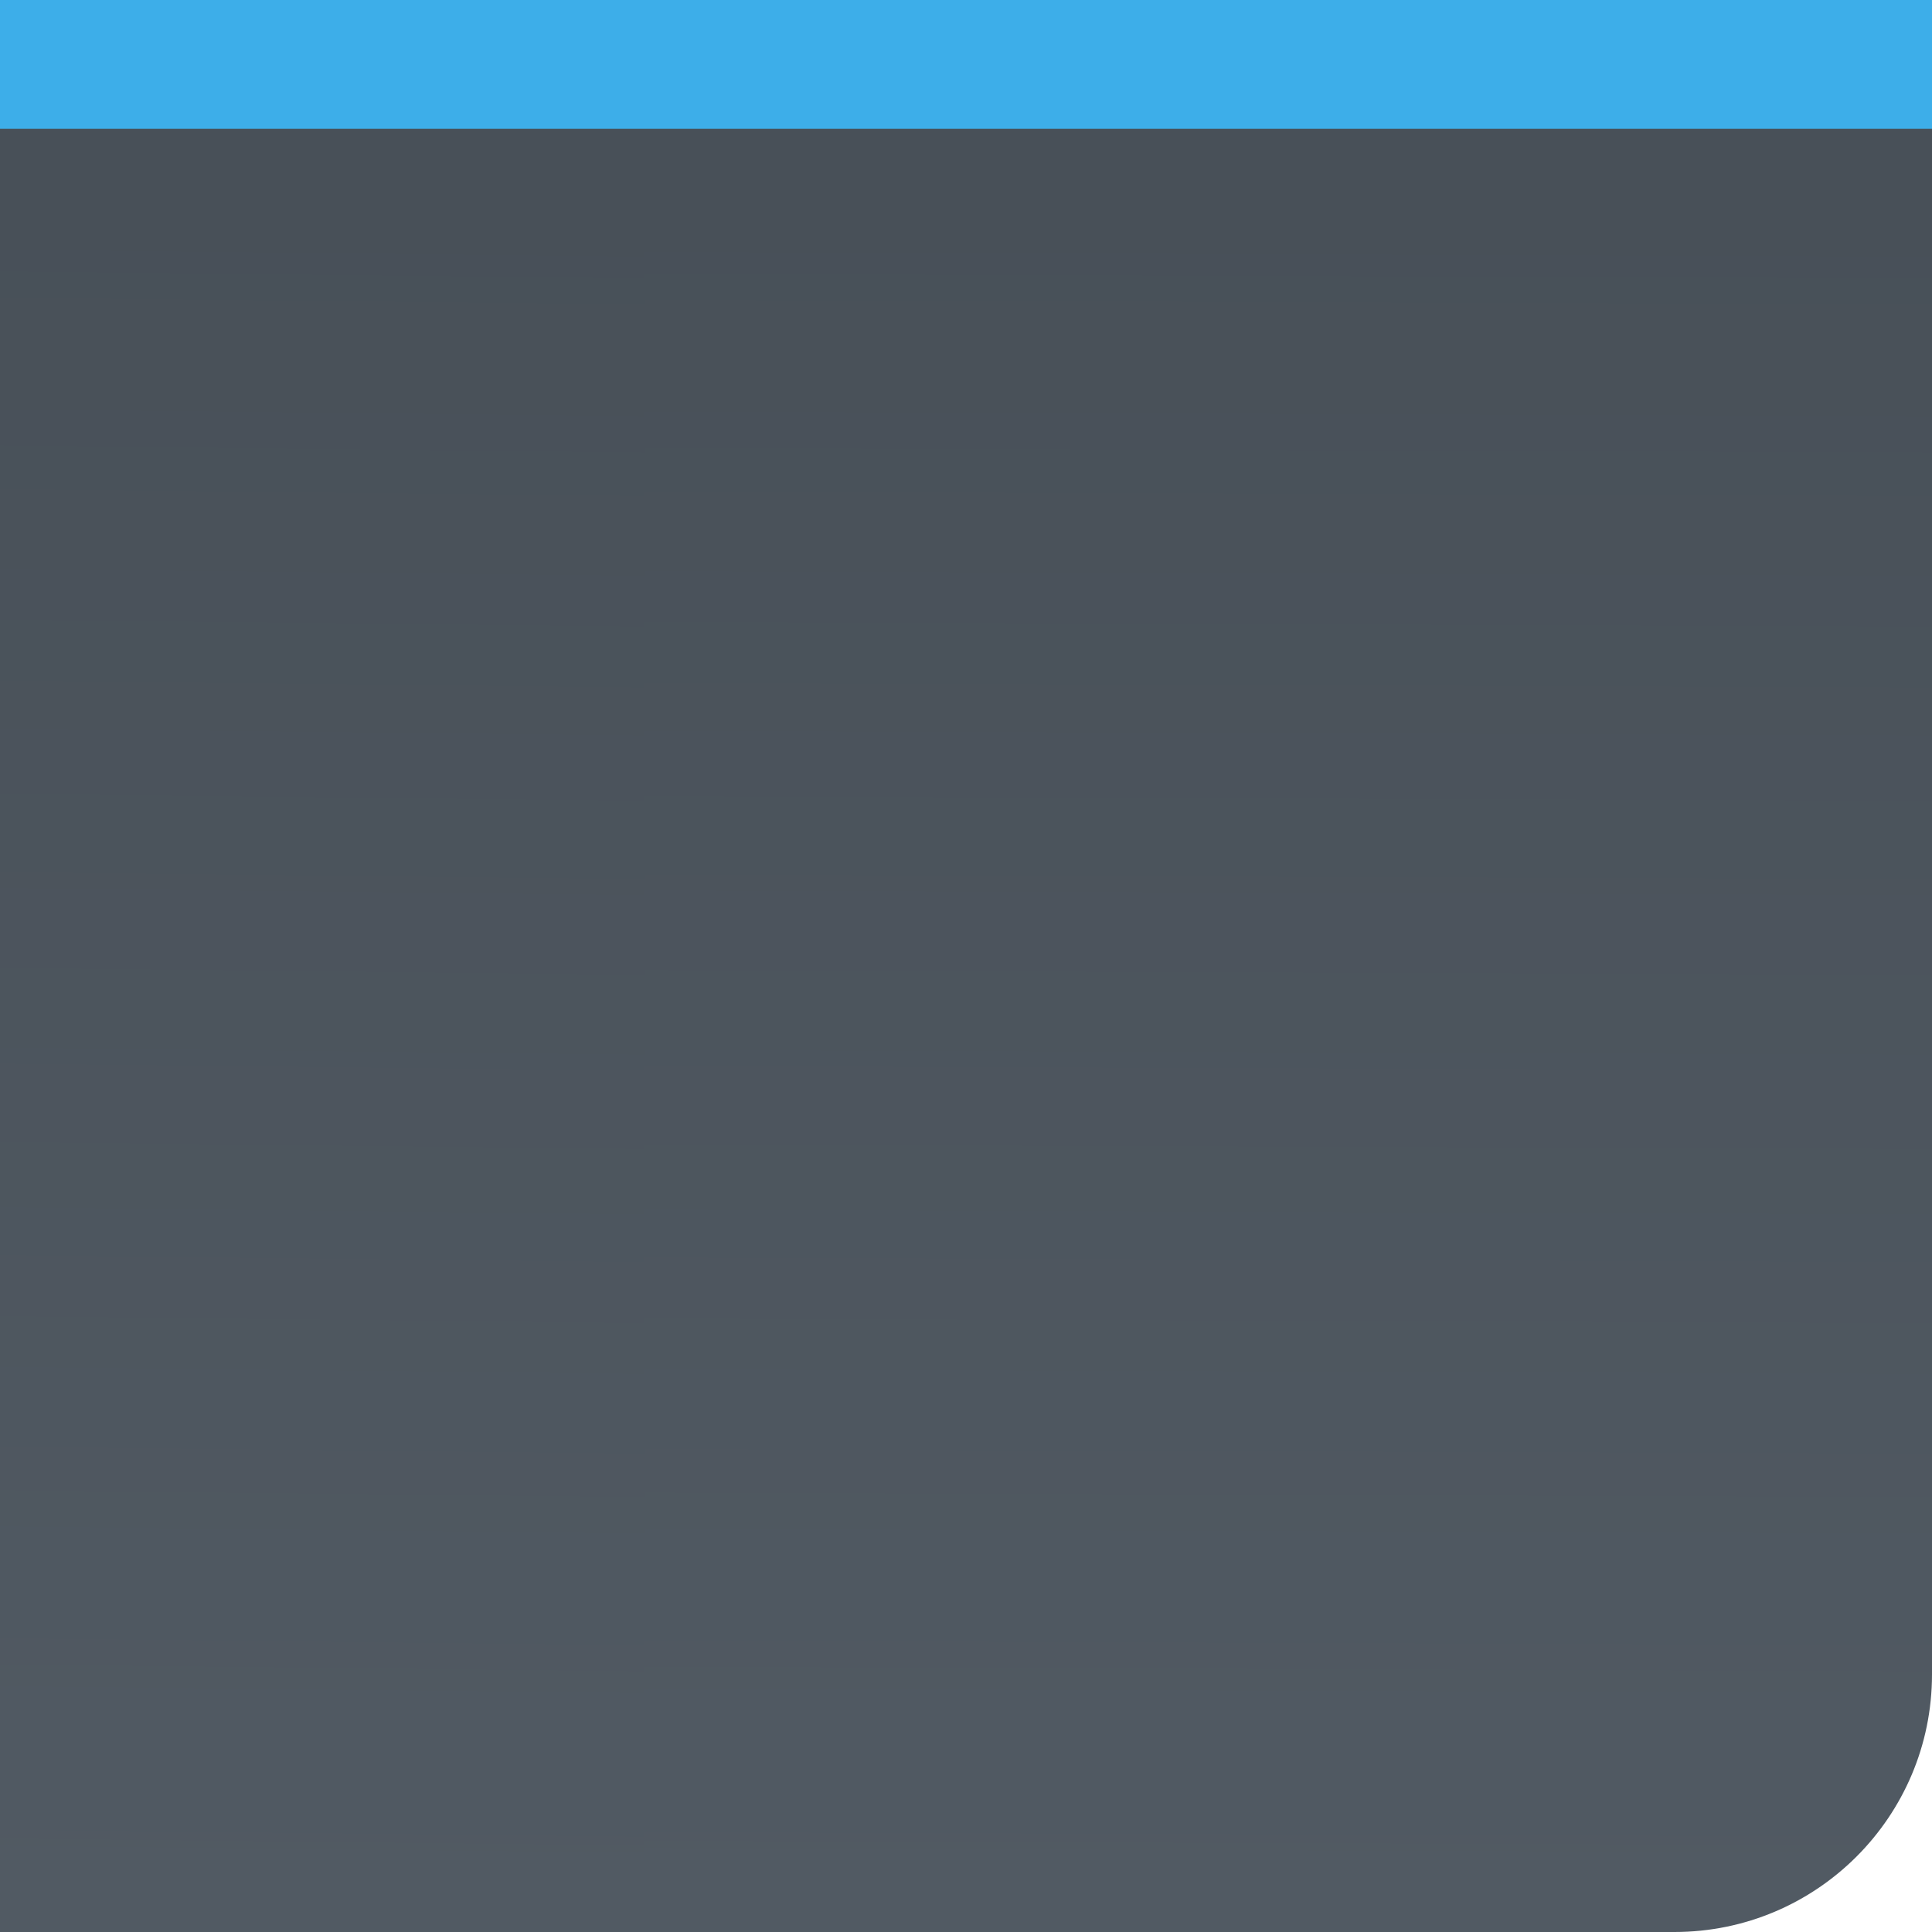
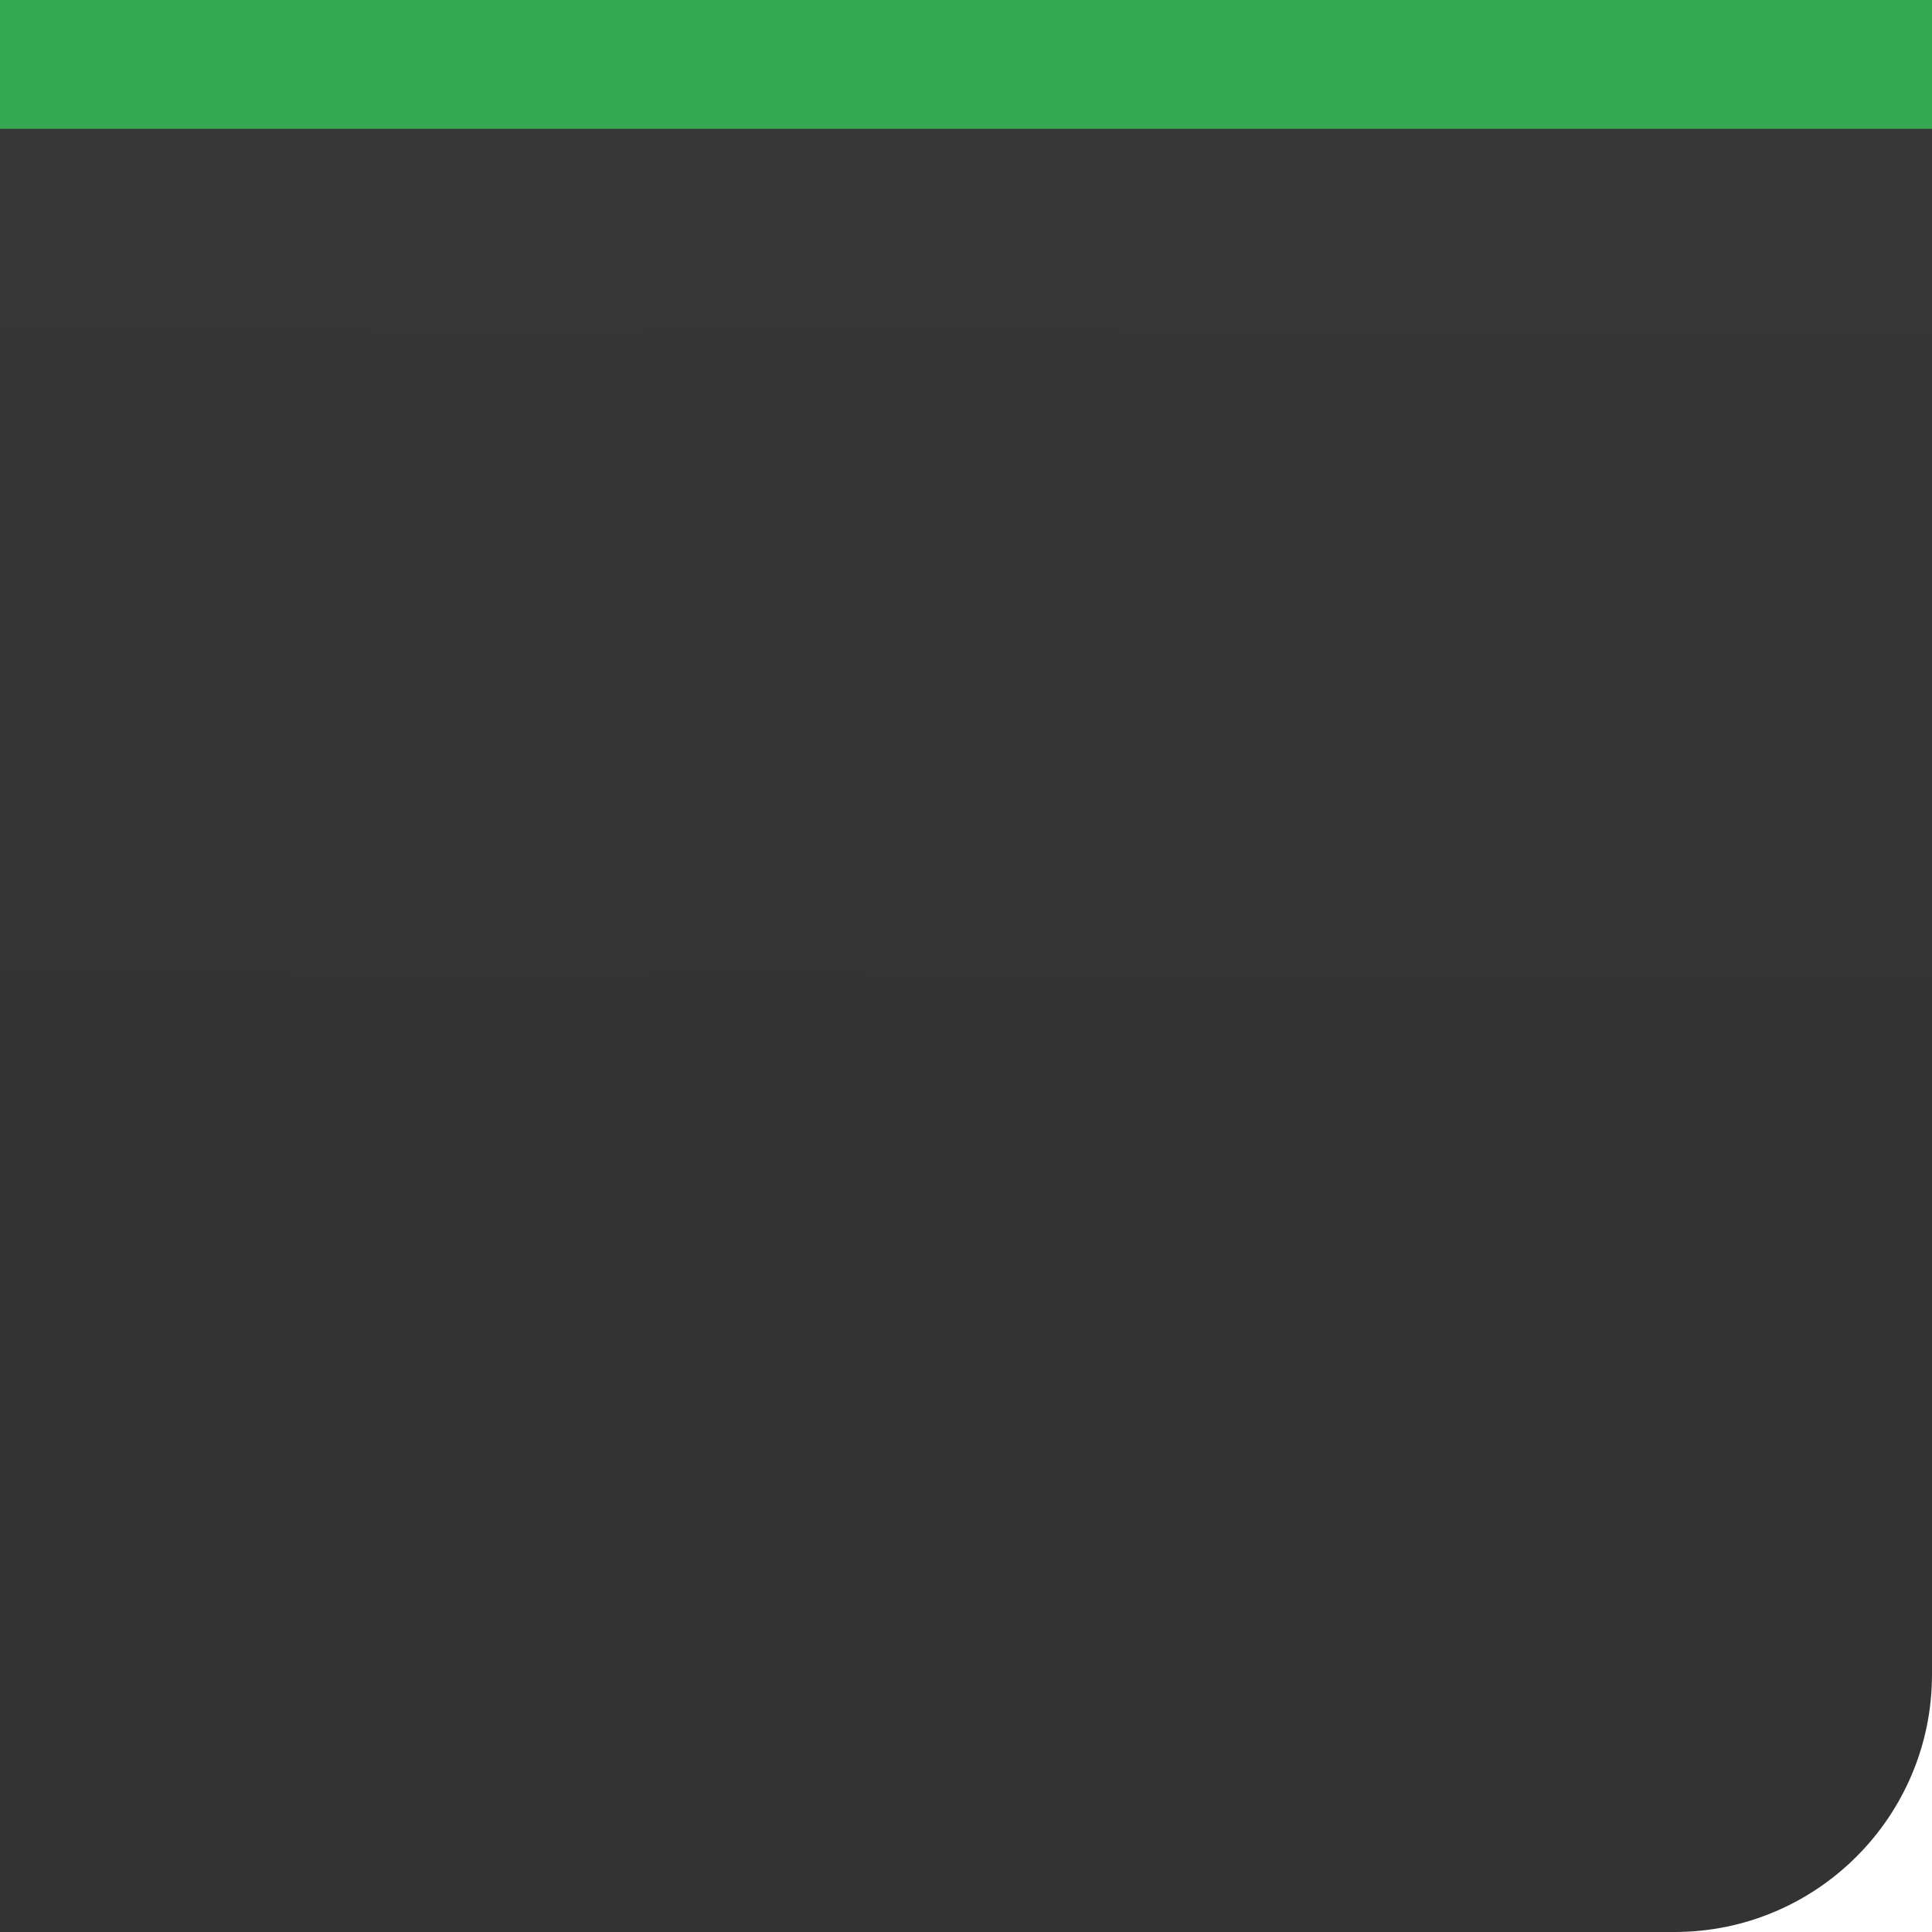
<svg xmlns="http://www.w3.org/2000/svg" xmlns:xlink="http://www.w3.org/1999/xlink" viewBox="0 0 30 30">
  <defs>
    <linearGradient xlink:href="#2" id="3" x1="48.35" y1="32.21" x2="48.41" y2="12.318" gradientUnits="userSpaceOnUse" gradientTransform="matrix(1.23951 0 0 1.49415 509.36 564.94)" />
    <linearGradient id="2">
-       <stop stop-color="#515a63" />
-       <stop offset="1" stop-color="#474f57" />
+       <stop stop-color="#333333" />
+       <stop offset="1" stop-color="#363636" />
    </linearGradient>
    <linearGradient y2="12.318" x2="48.41" y1="32.21" x1="48.35" gradientTransform="matrix(.41317 0 0 1.24513 558.94 567.97)" gradientUnits="userSpaceOnUse" id="0" xlink:href="#2" />
    <linearGradient y2="12.318" x2="48.41" y1="32.21" x1="48.35" gradientTransform="matrix(.41317 0 0 1.49415 538.94 564.94)" gradientUnits="userSpaceOnUse" id="1" xlink:href="#2" />
  </defs>
  <g transform="translate(-553.72-583.12)">
    <g color="#000">
      <path fill="url(#0)" d="m573.72 583.12h10v25h-10z" />
      <rect width="30" height="30" x="553.72" y="583.12" fill="url(#3)" rx="4" />
      <path fill="url(#1)" d="m553.72 583.12h10v30h-10z" />
    </g>
-     <path transform="matrix(0 1-1 0 0 0)" fill="#3daee9" d="m583.12-583.72h2v30h-2z" />
+     <path transform="matrix(0 1-1 0 0 0)" fill="#34a853" d="m583.12-583.72h2v30h-2z" />
  </g>
</svg>
